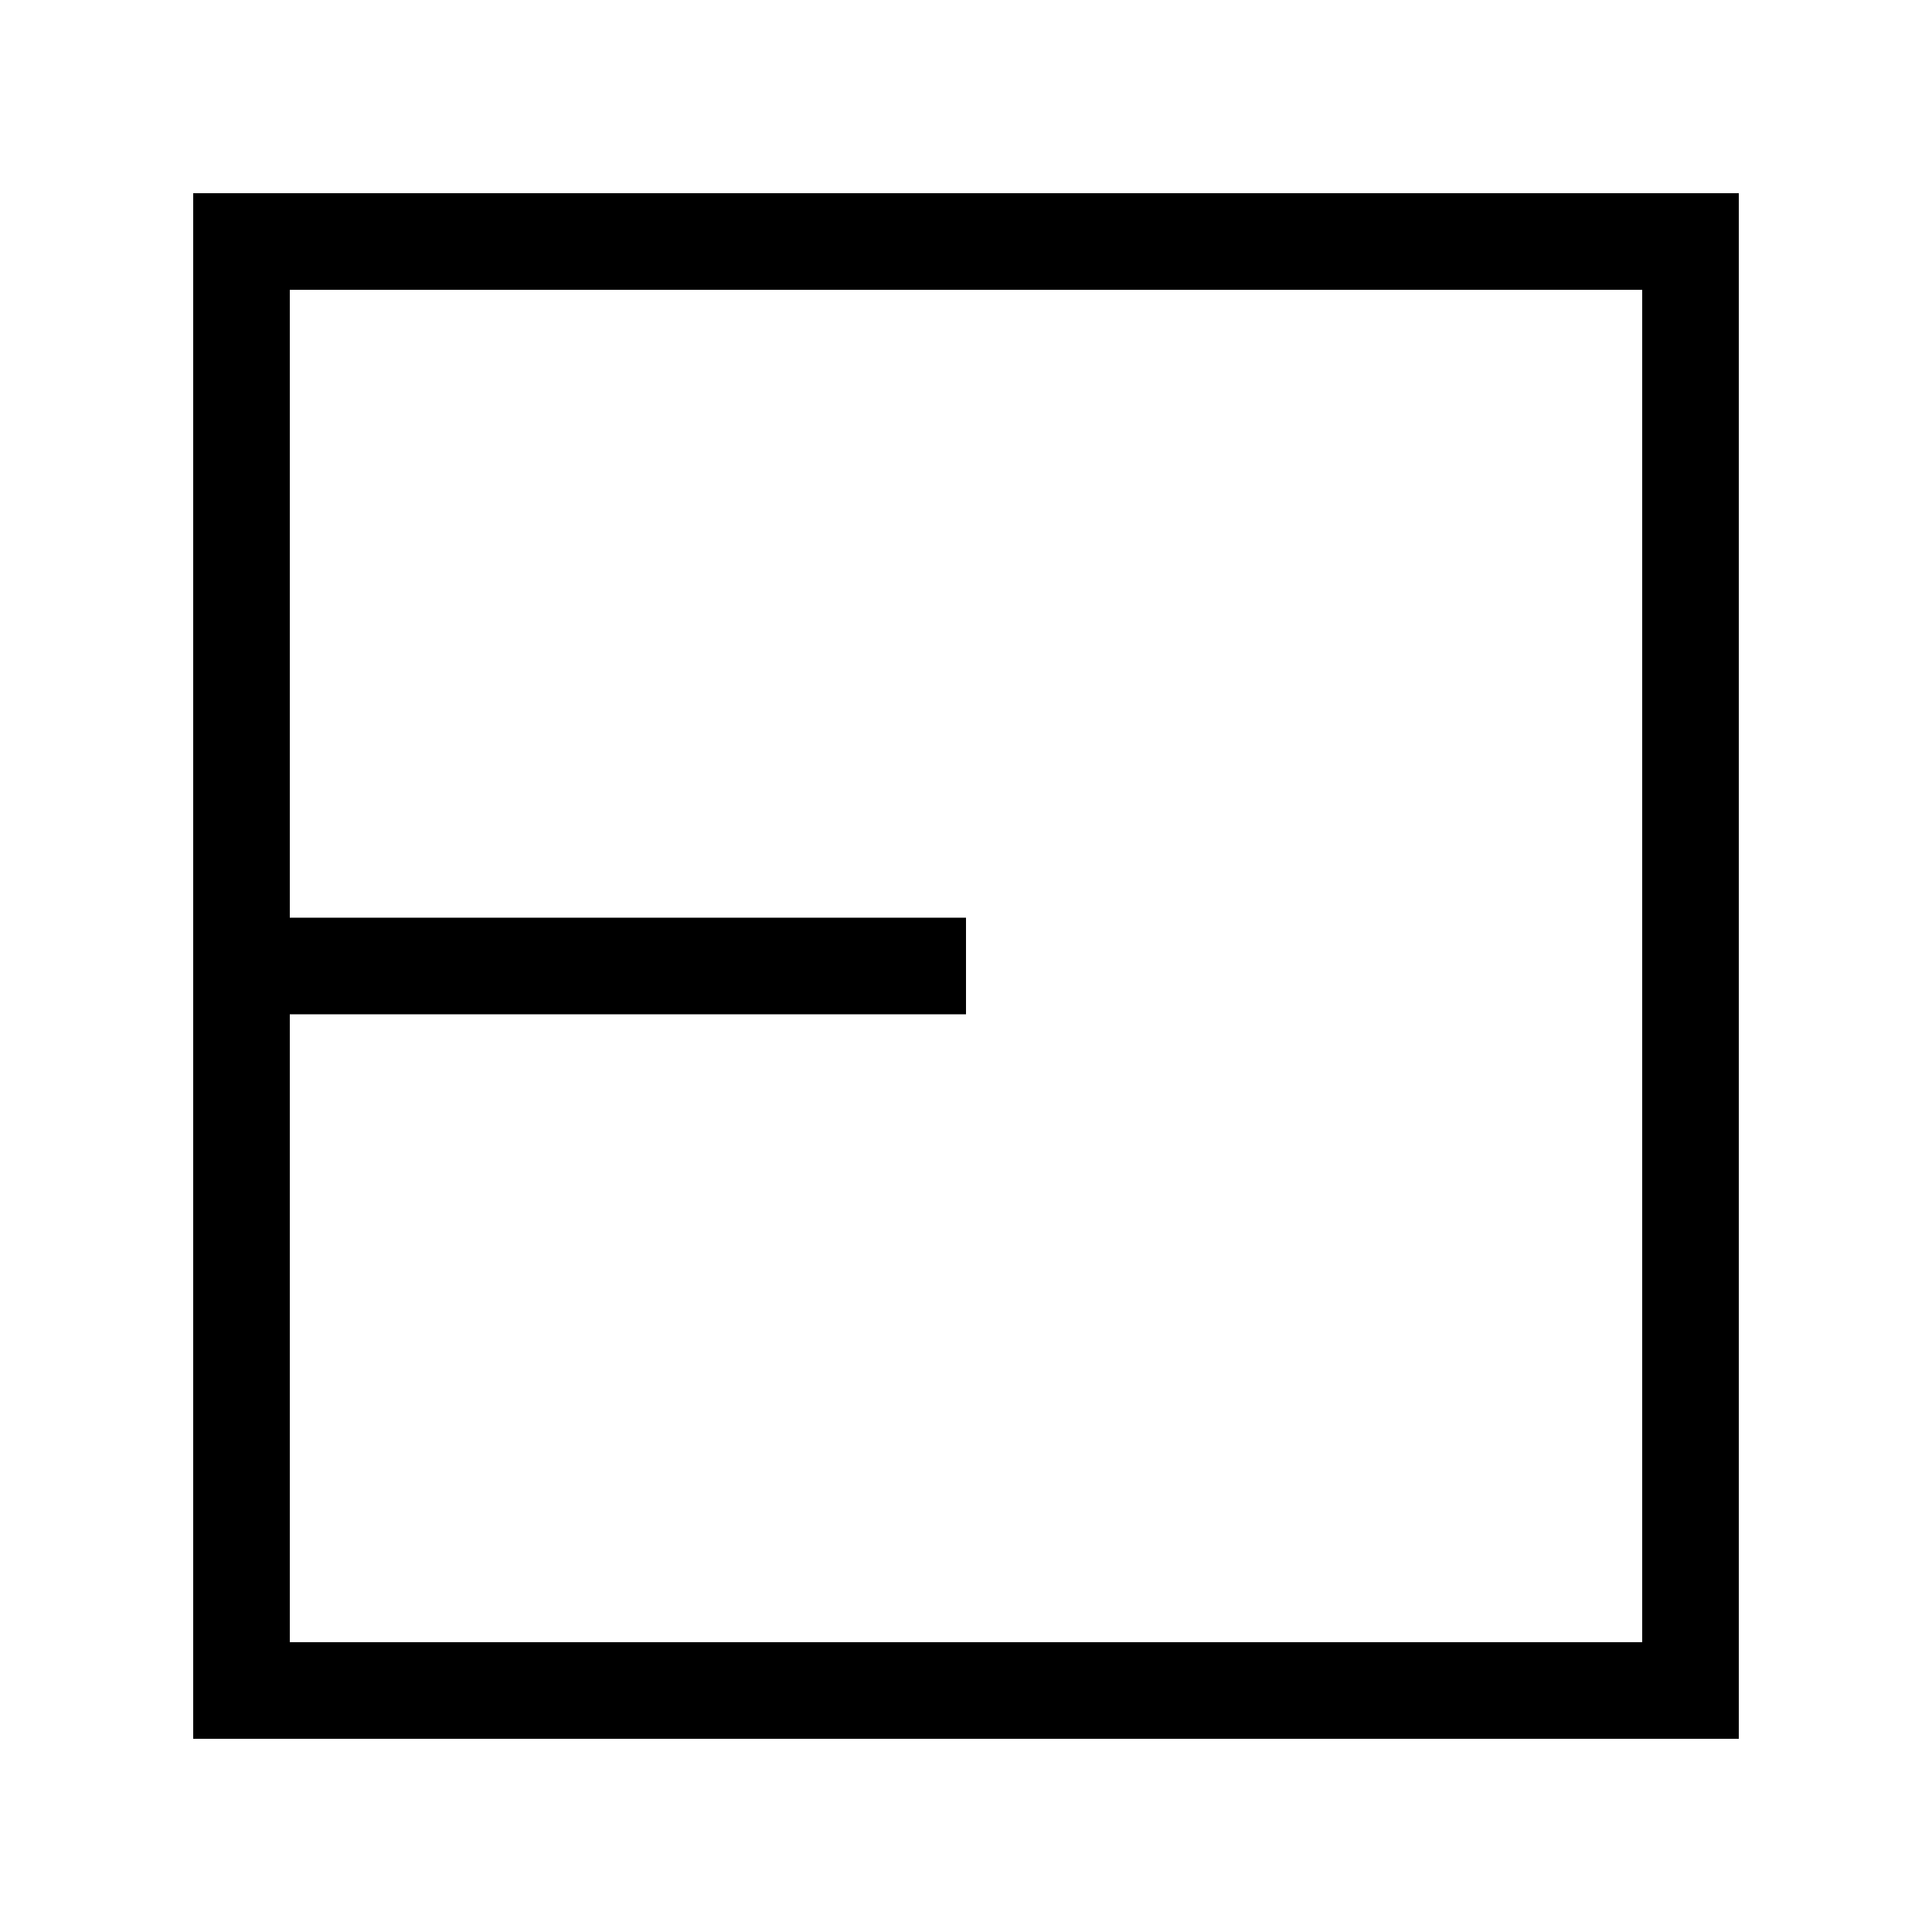
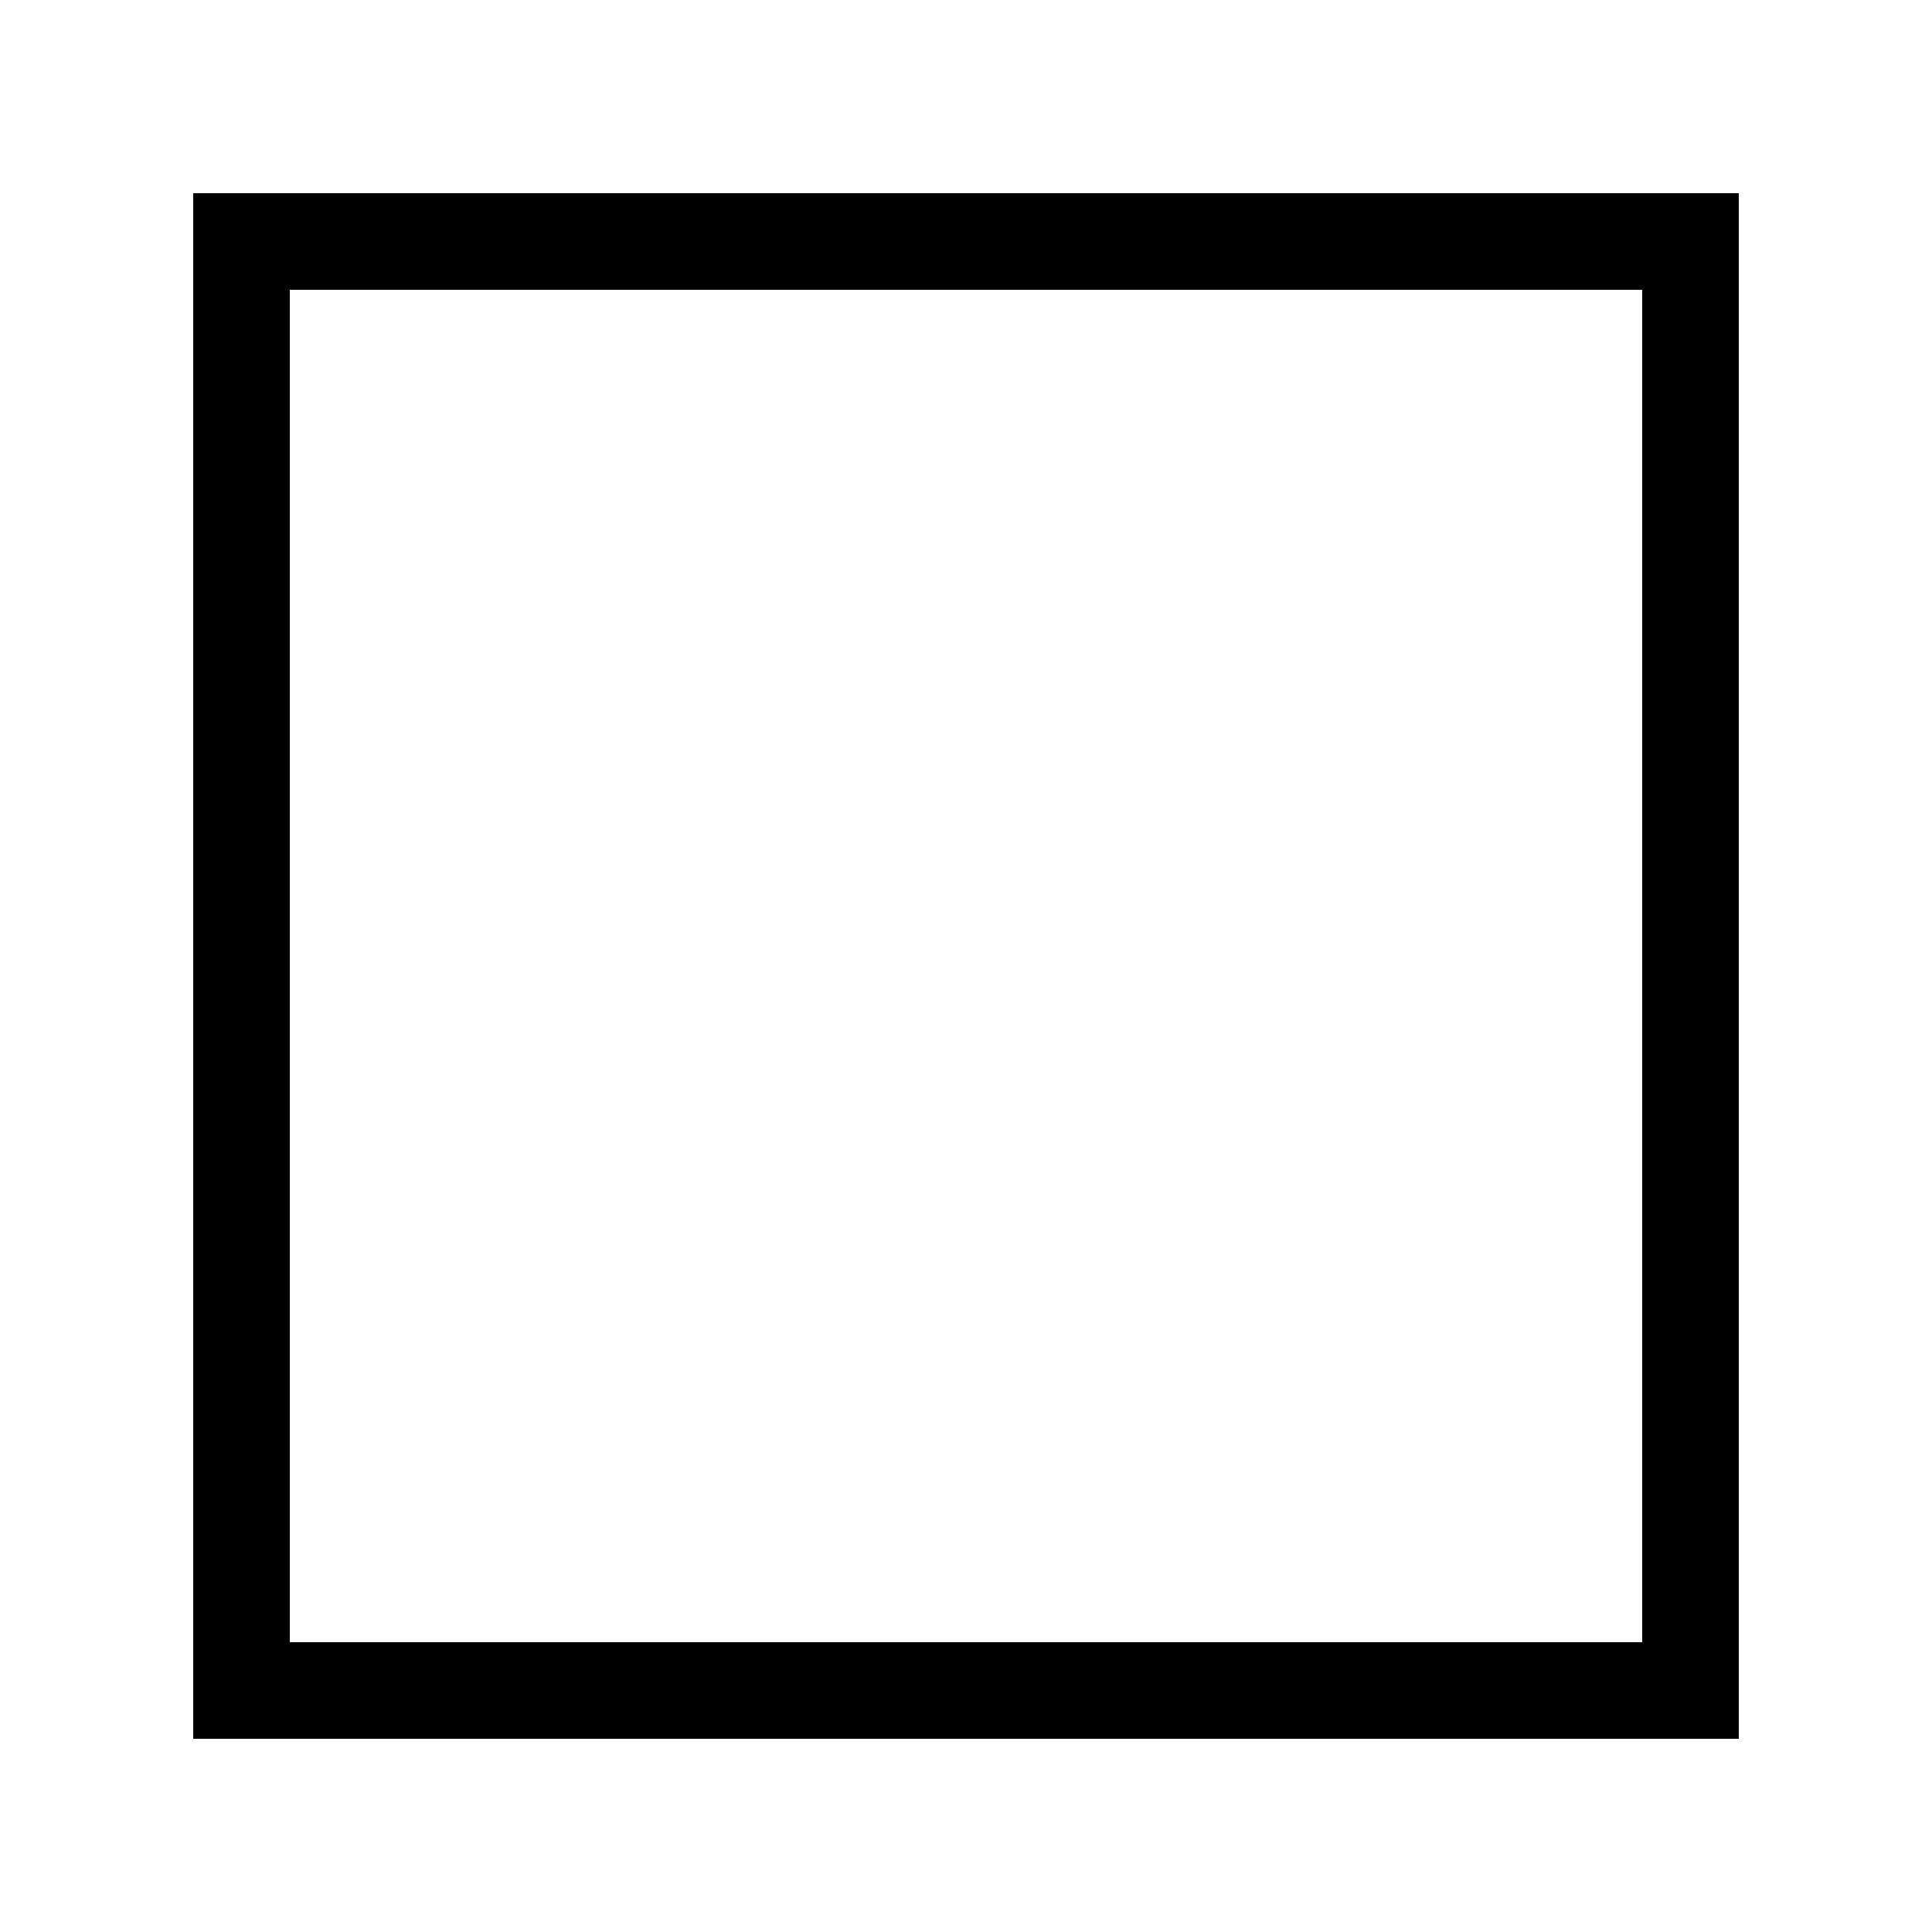
<svg xmlns="http://www.w3.org/2000/svg" width="500" height="500" viewBox="0 0 500 500" version="1.1" id="svg1">
  <defs id="defs1" />
-   <rect style="opacity:1;fill:none;stroke:#000000;stroke-width:25;stroke-dasharray:none" id="rect4" width="375" height="375" x="62.5" y="62.5" />
-   <path style="opacity:1;fill:none;stroke:#000000;stroke-width:25;stroke-dasharray:none" d="M 62.5,250 H 250" id="path6" />
+   <rect style="fill:none;fill-rule:evenodd;stroke:#000000;stroke-width:25;stroke-linejoin:miter;stroke-dasharray:none;stroke-dashoffset:15;stroke-opacity:1" id="rect18" width="375" height="375" x="62.5" y="62.5" />
</svg>
